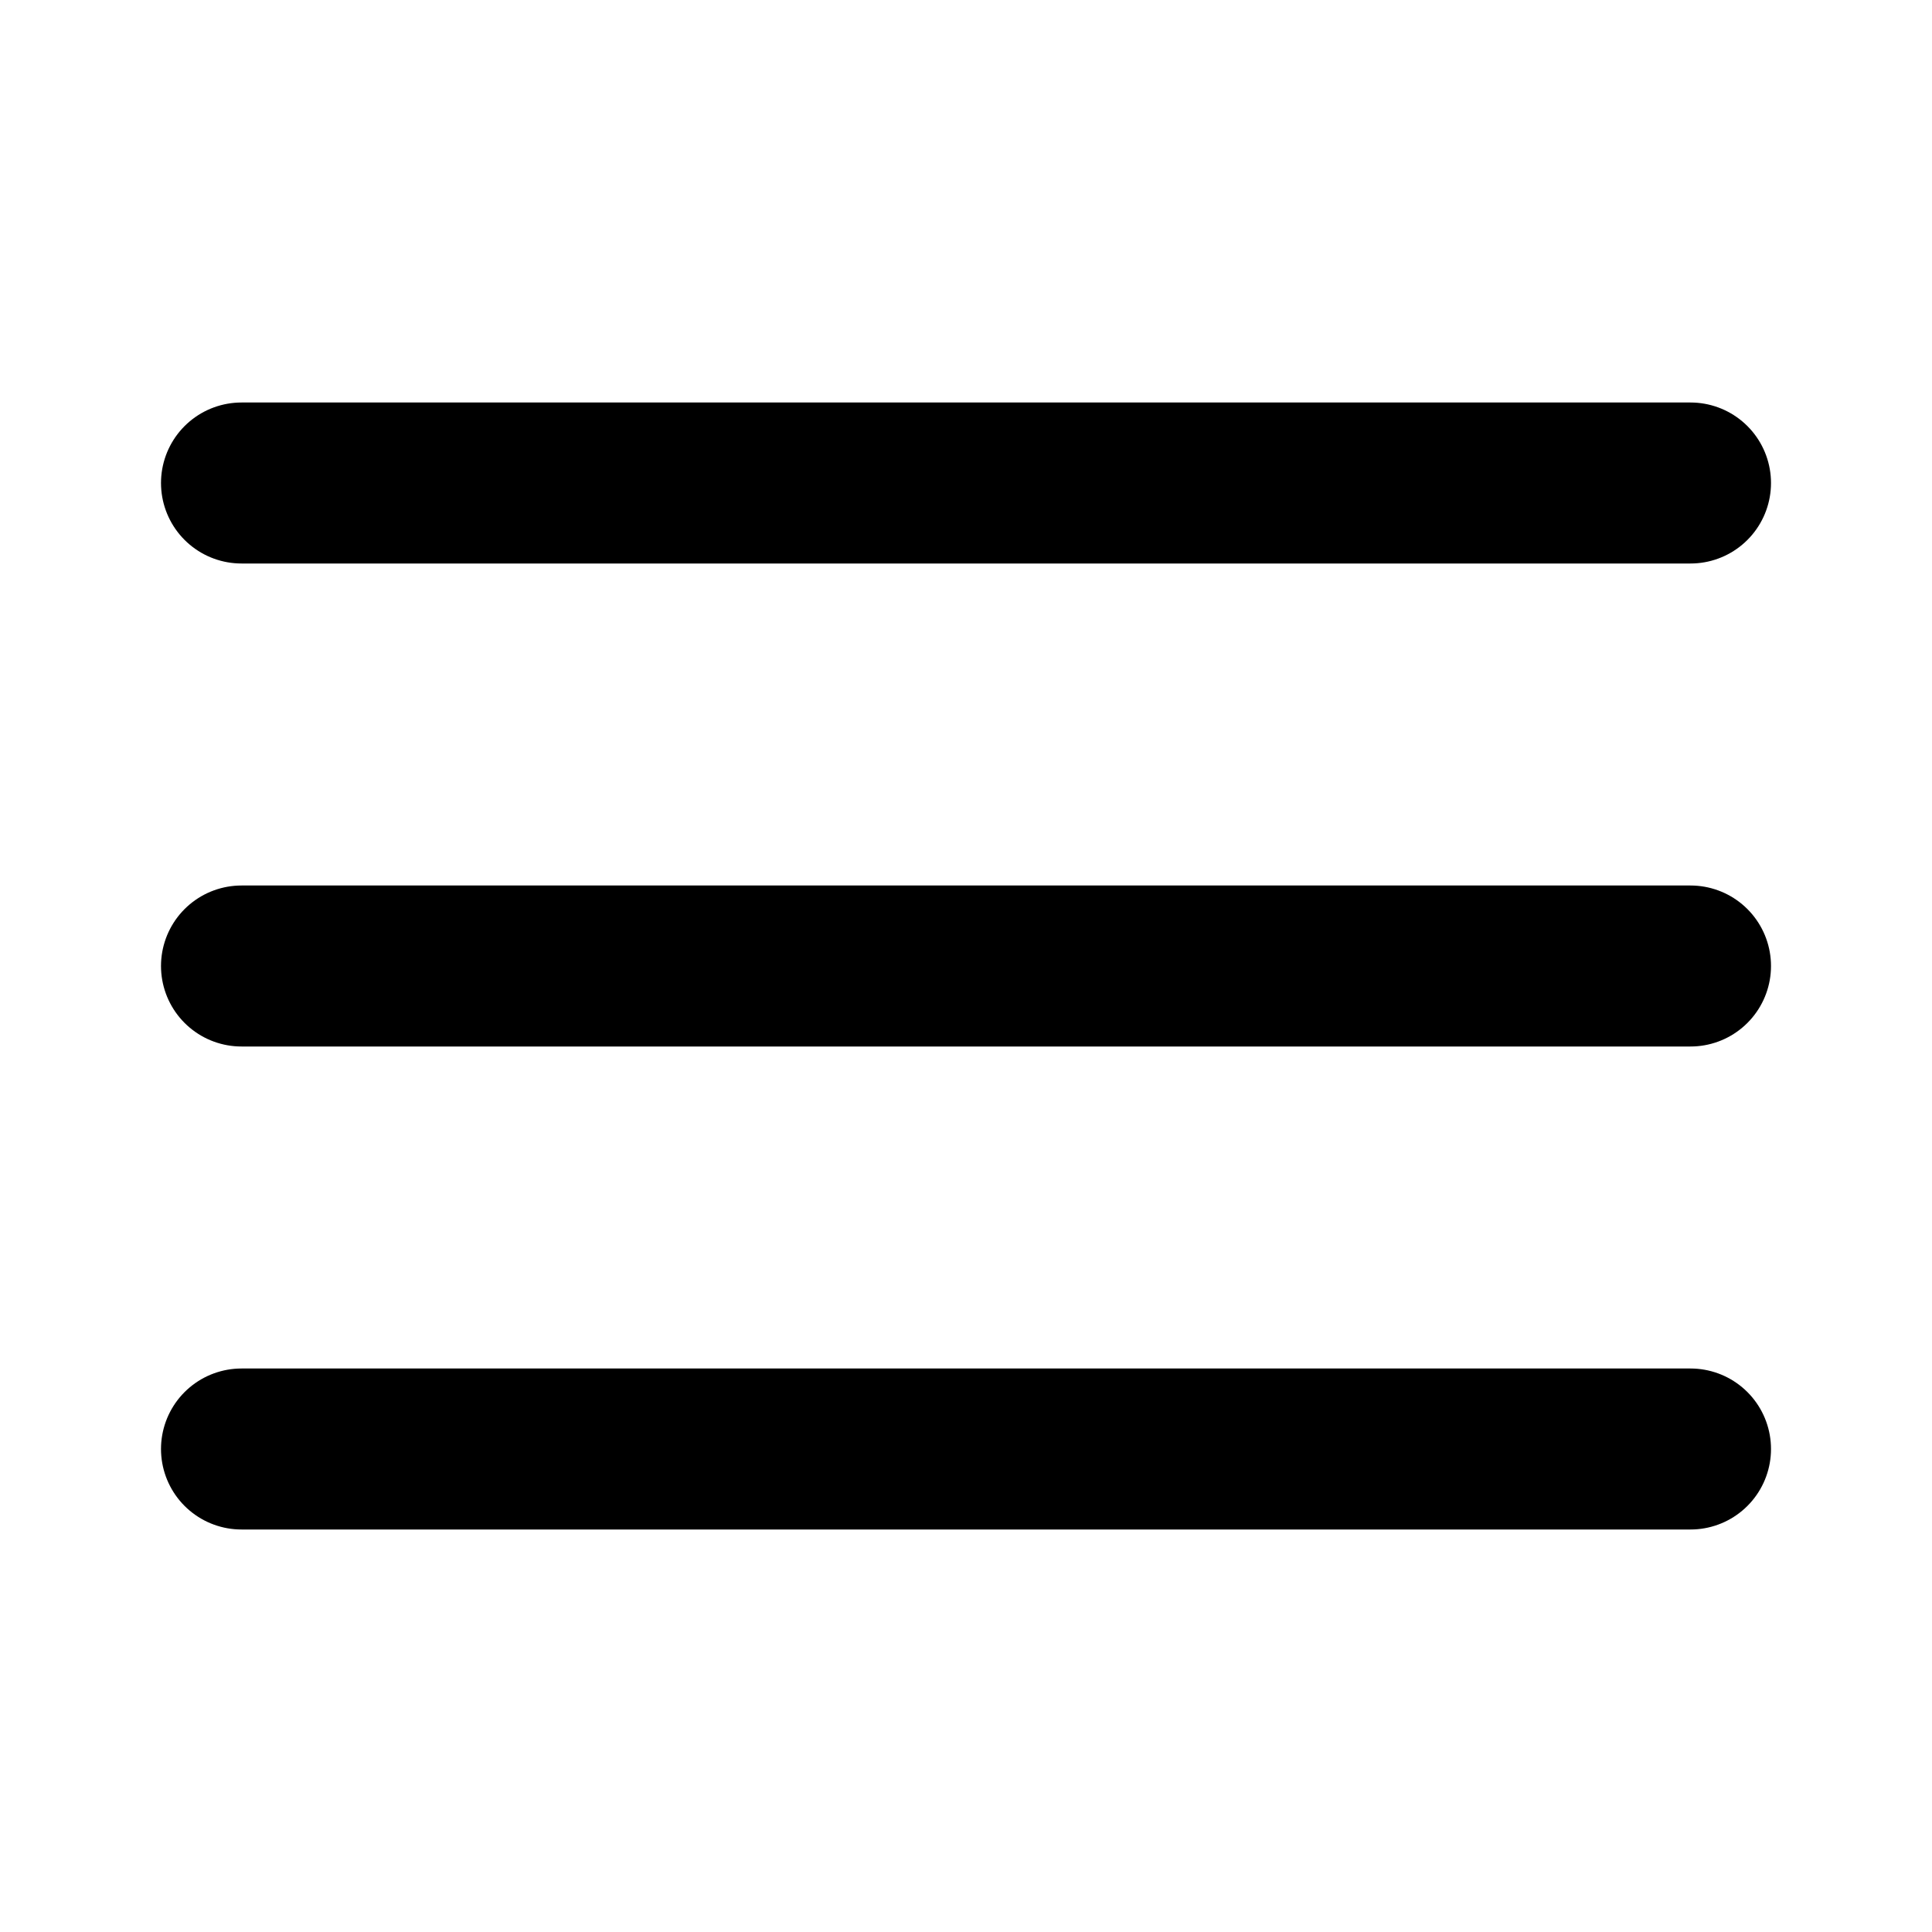
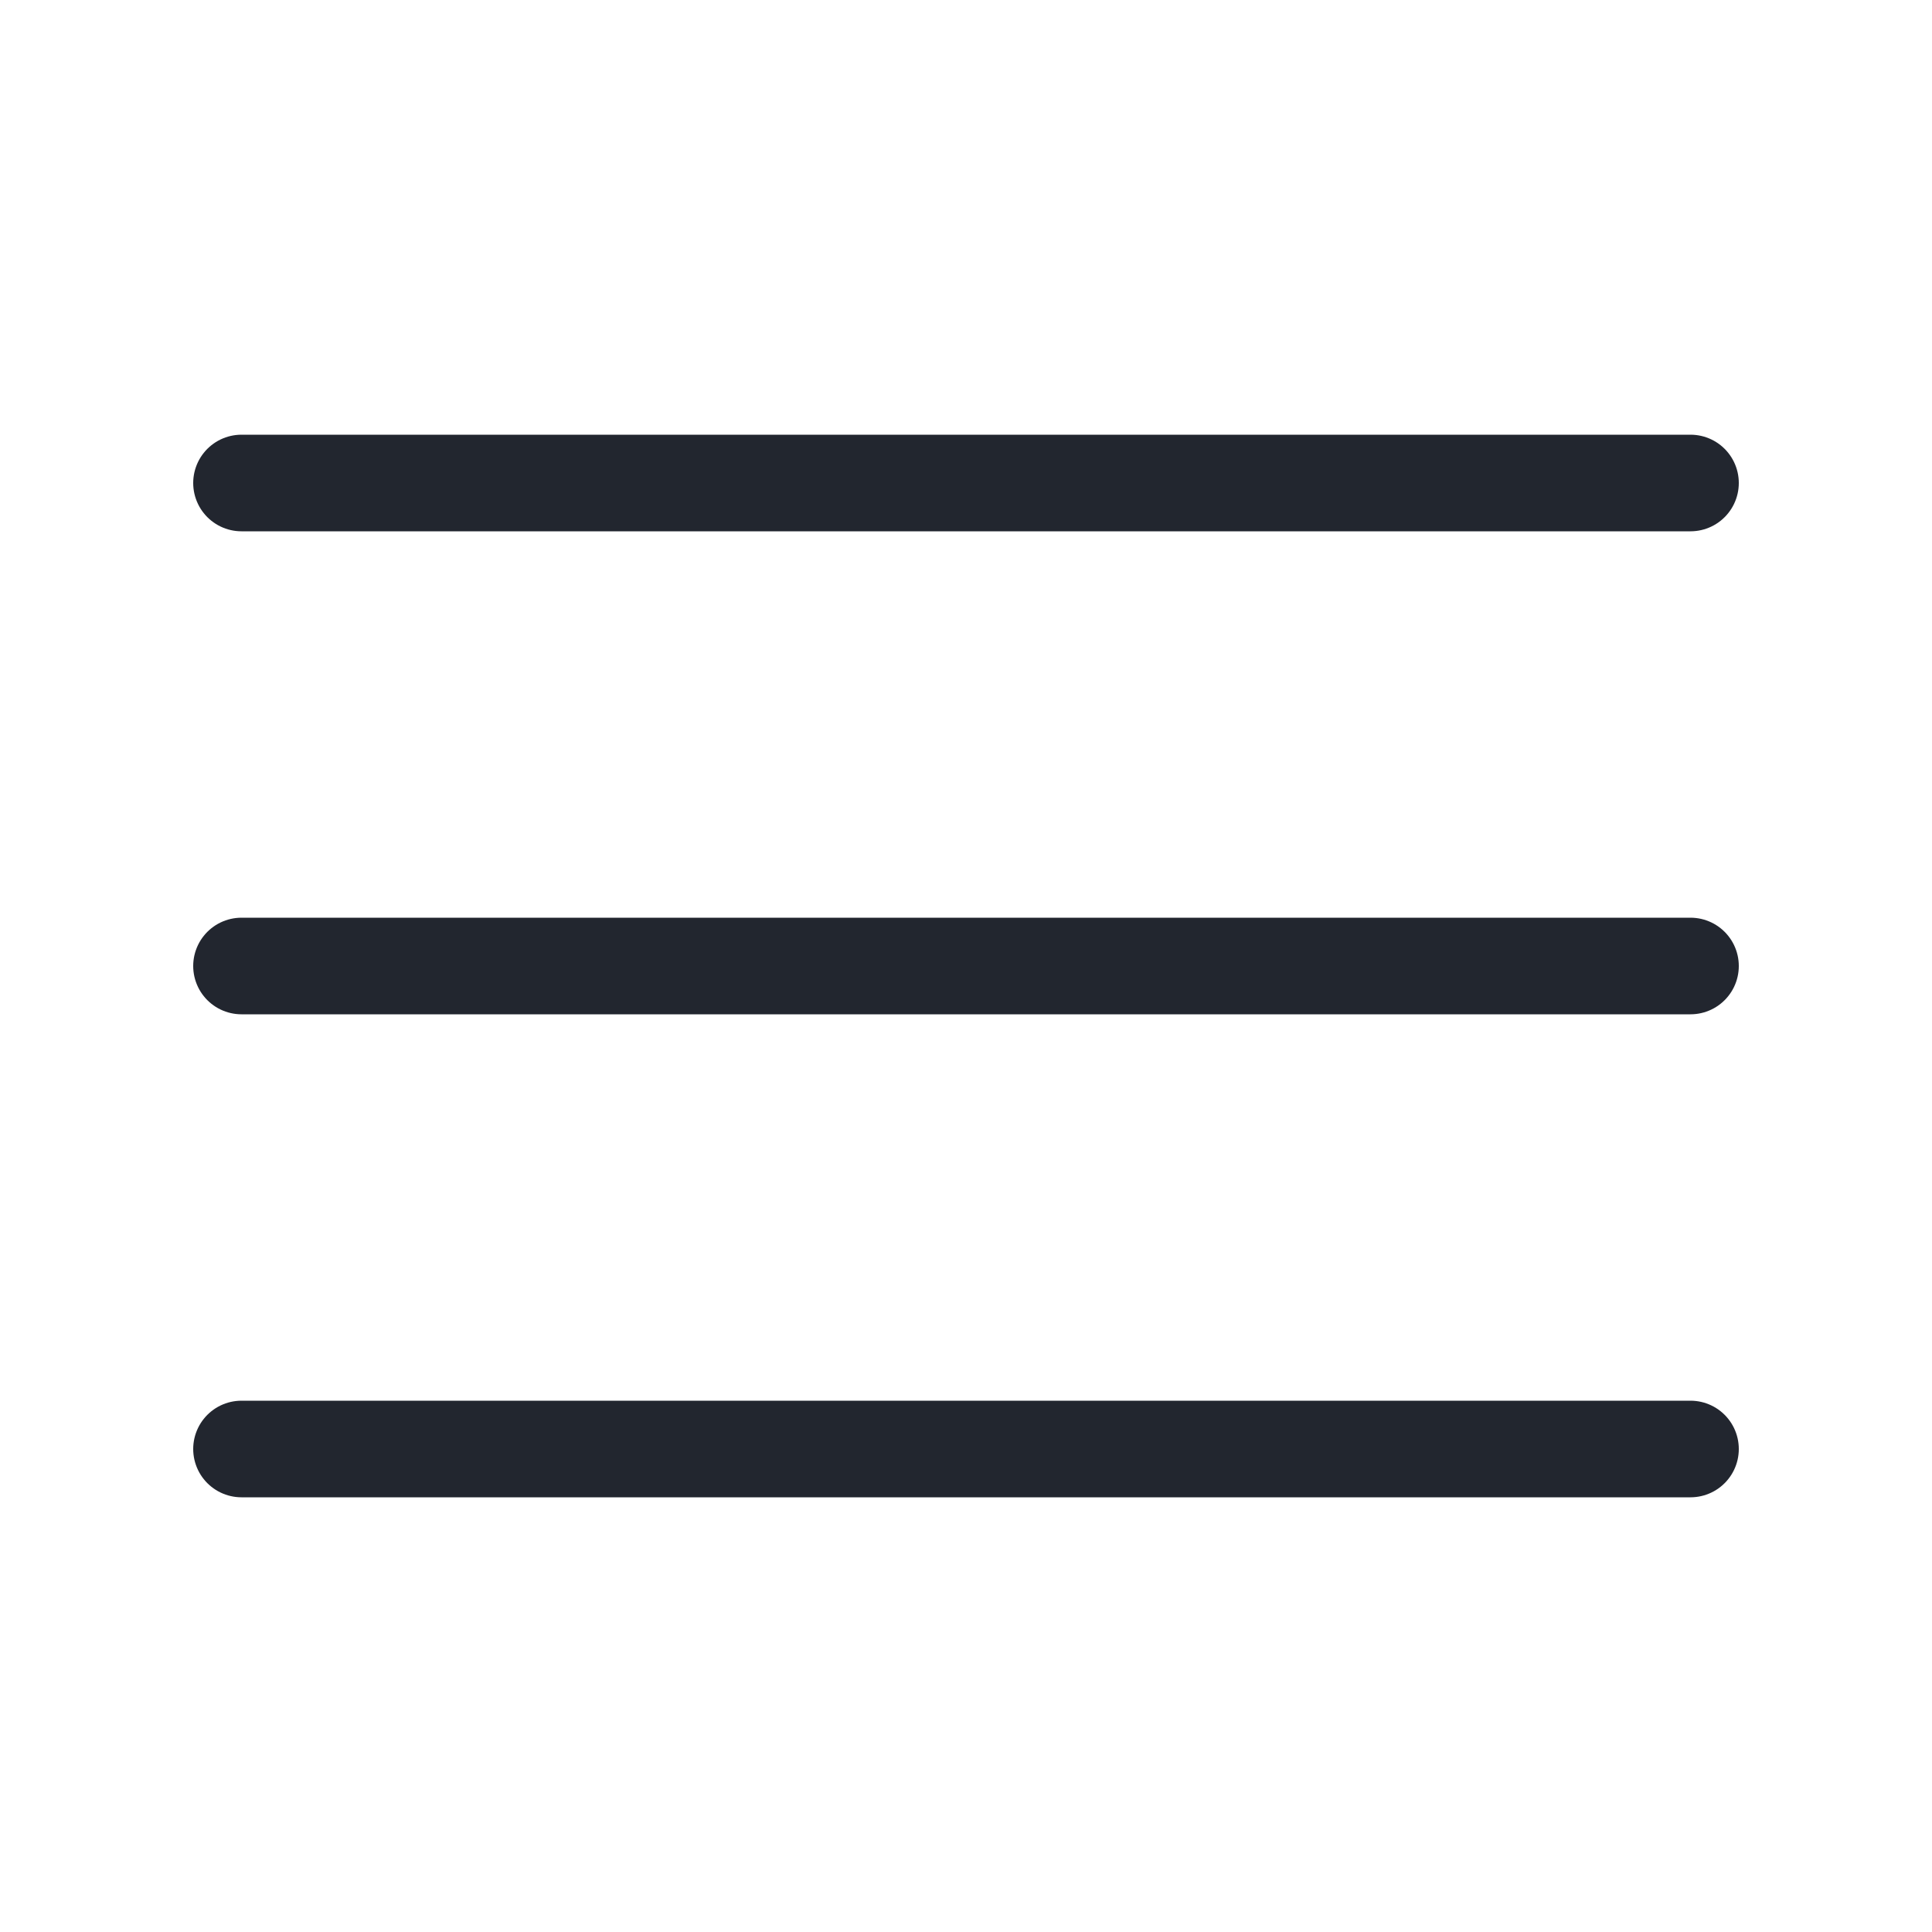
- <svg xmlns="http://www.w3.org/2000/svg" width="24" height="24" viewBox="0 0 24 24" fill="none">
-   <path d="M3 12H21" stroke="black" stroke-width="2" stroke-linecap="round" stroke-linejoin="round" />
-   <path d="M3 6H21" stroke="black" stroke-width="2" stroke-linecap="round" stroke-linejoin="round" />
-   <path d="M3 18H21" stroke="black" stroke-width="2" stroke-linecap="round" stroke-linejoin="round" />
+ <svg xmlns="http://www.w3.org/2000/svg" width="20" height="20" viewBox="0 0 20 20" fill="none">
+   <path d="M2.5 10H17.5" stroke="#22262F" stroke-linecap="round" stroke-linejoin="round" />
+   <path d="M2.5 5H17.5" stroke="#22262F" stroke-linecap="round" stroke-linejoin="round" />
+   <path d="M2.5 15H17.5" stroke="#22262F" stroke-linecap="round" stroke-linejoin="round" />
</svg>
